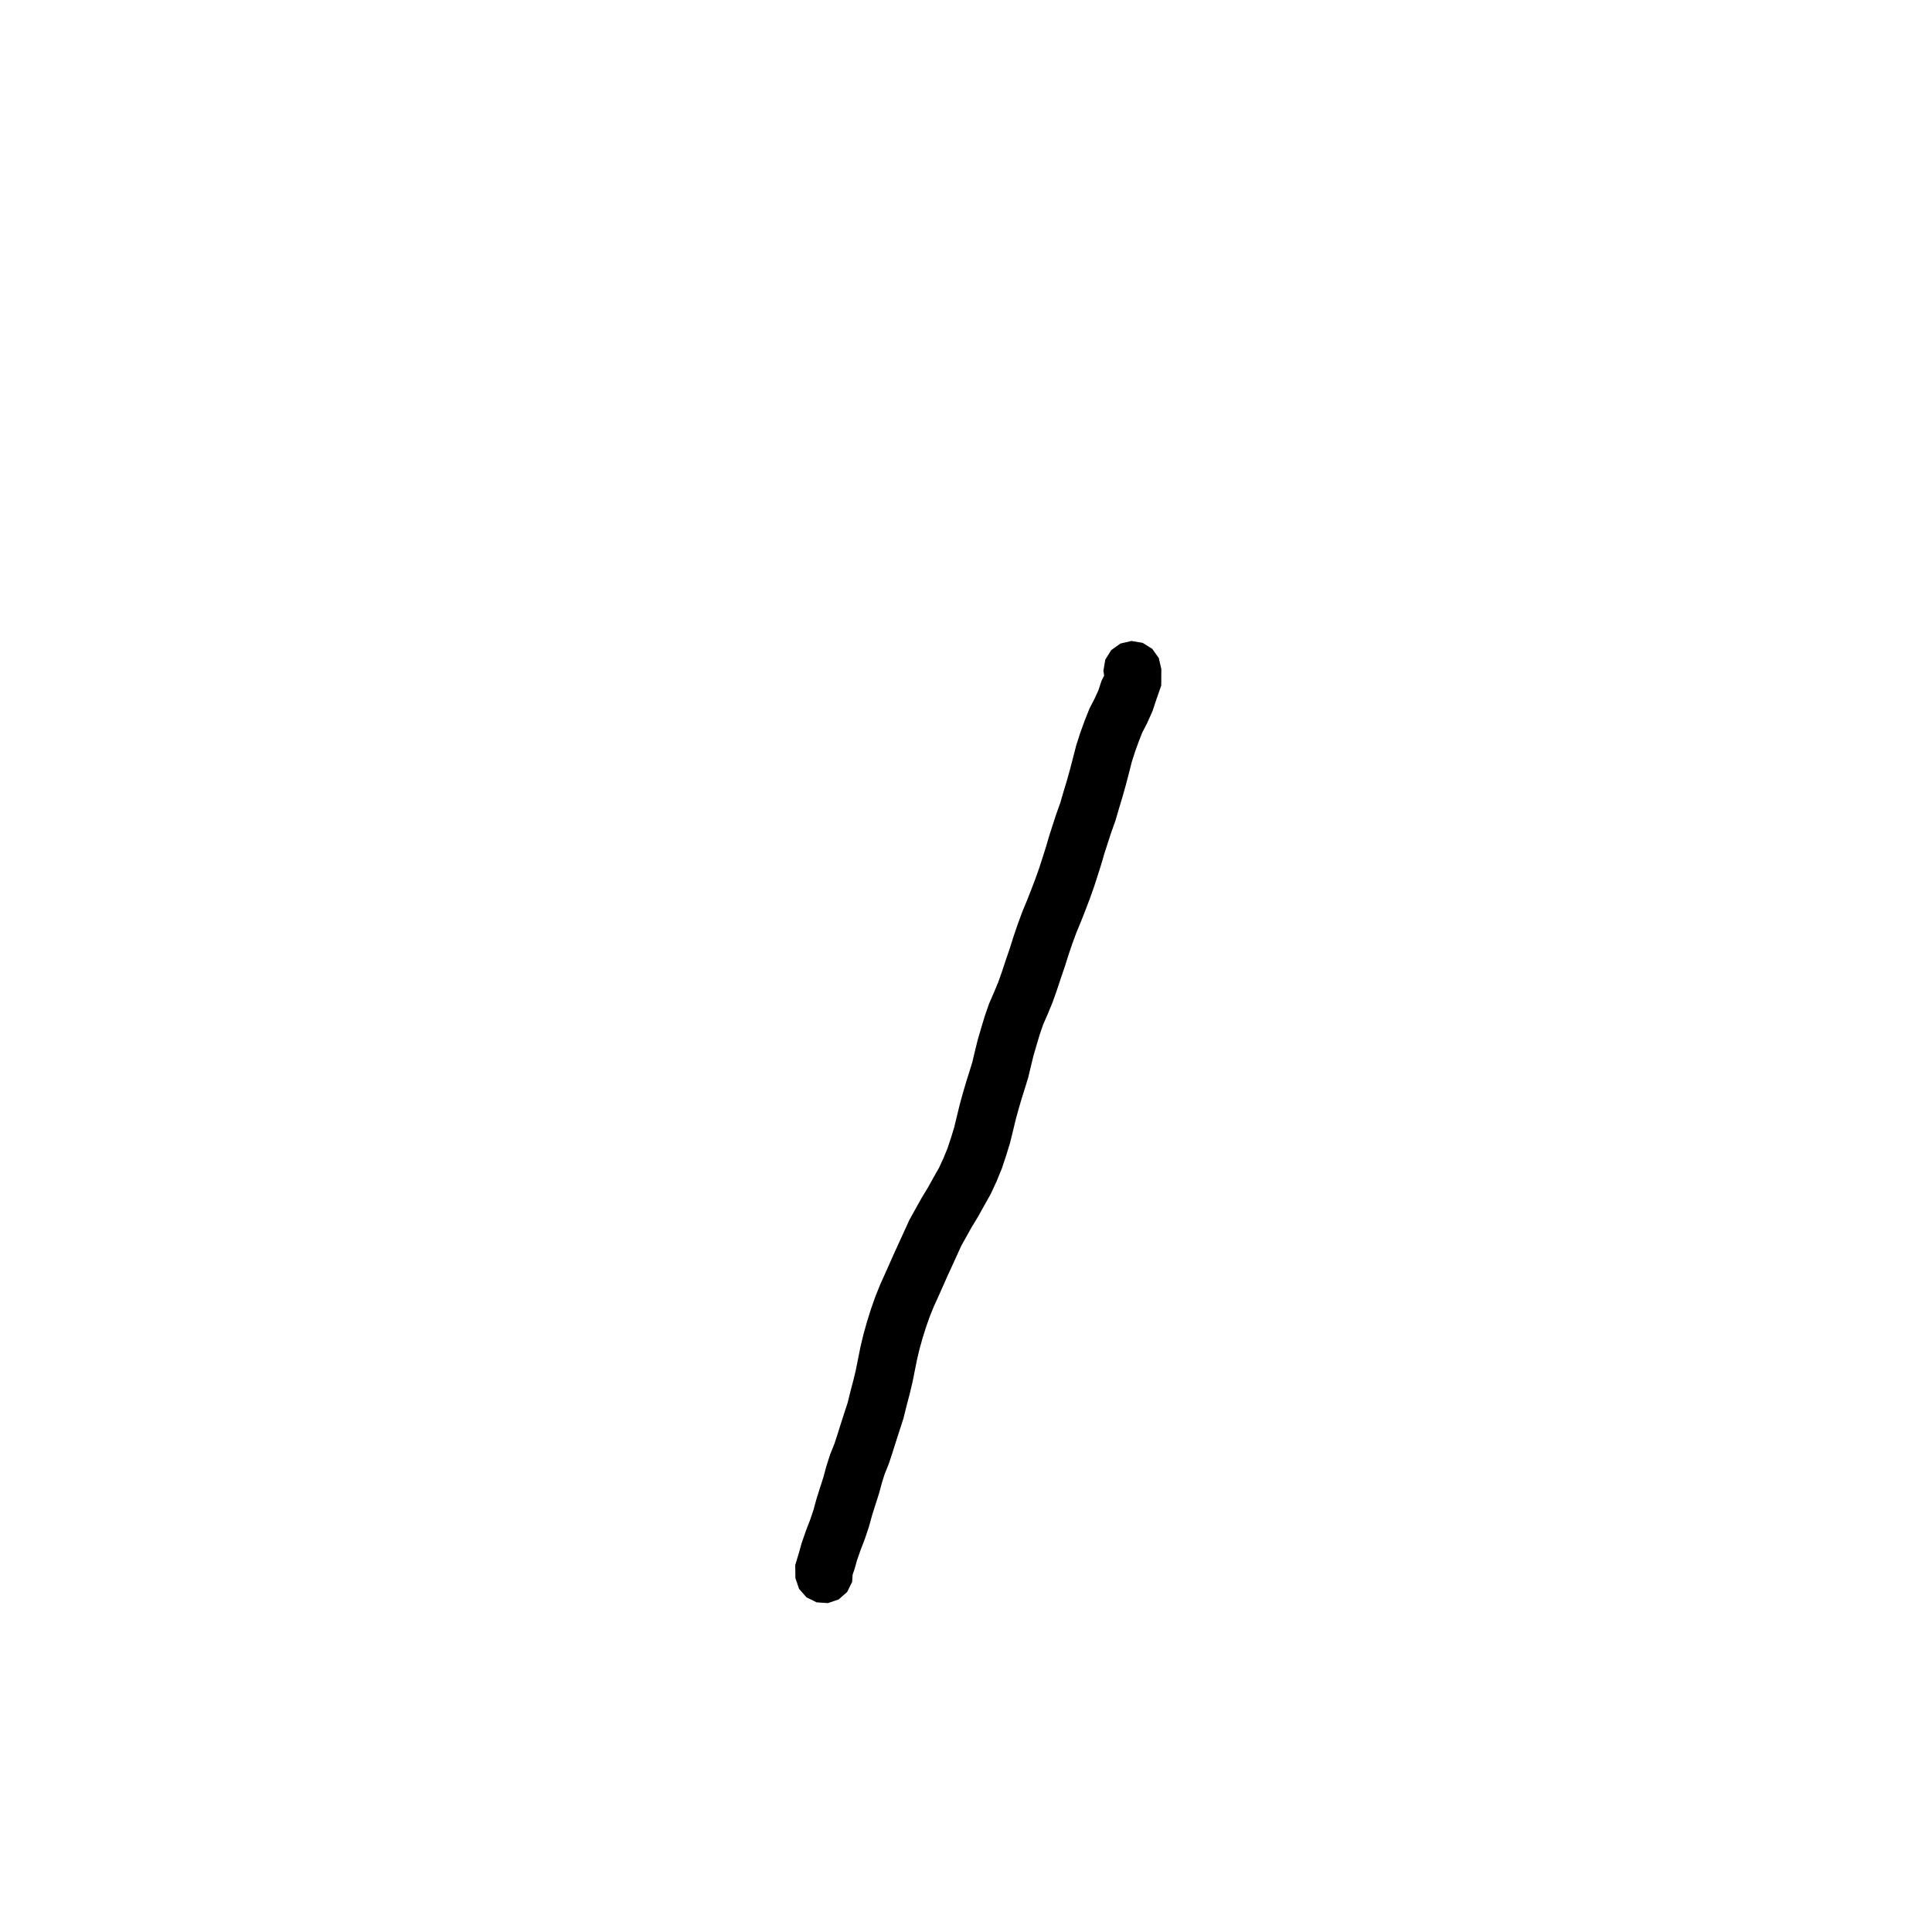
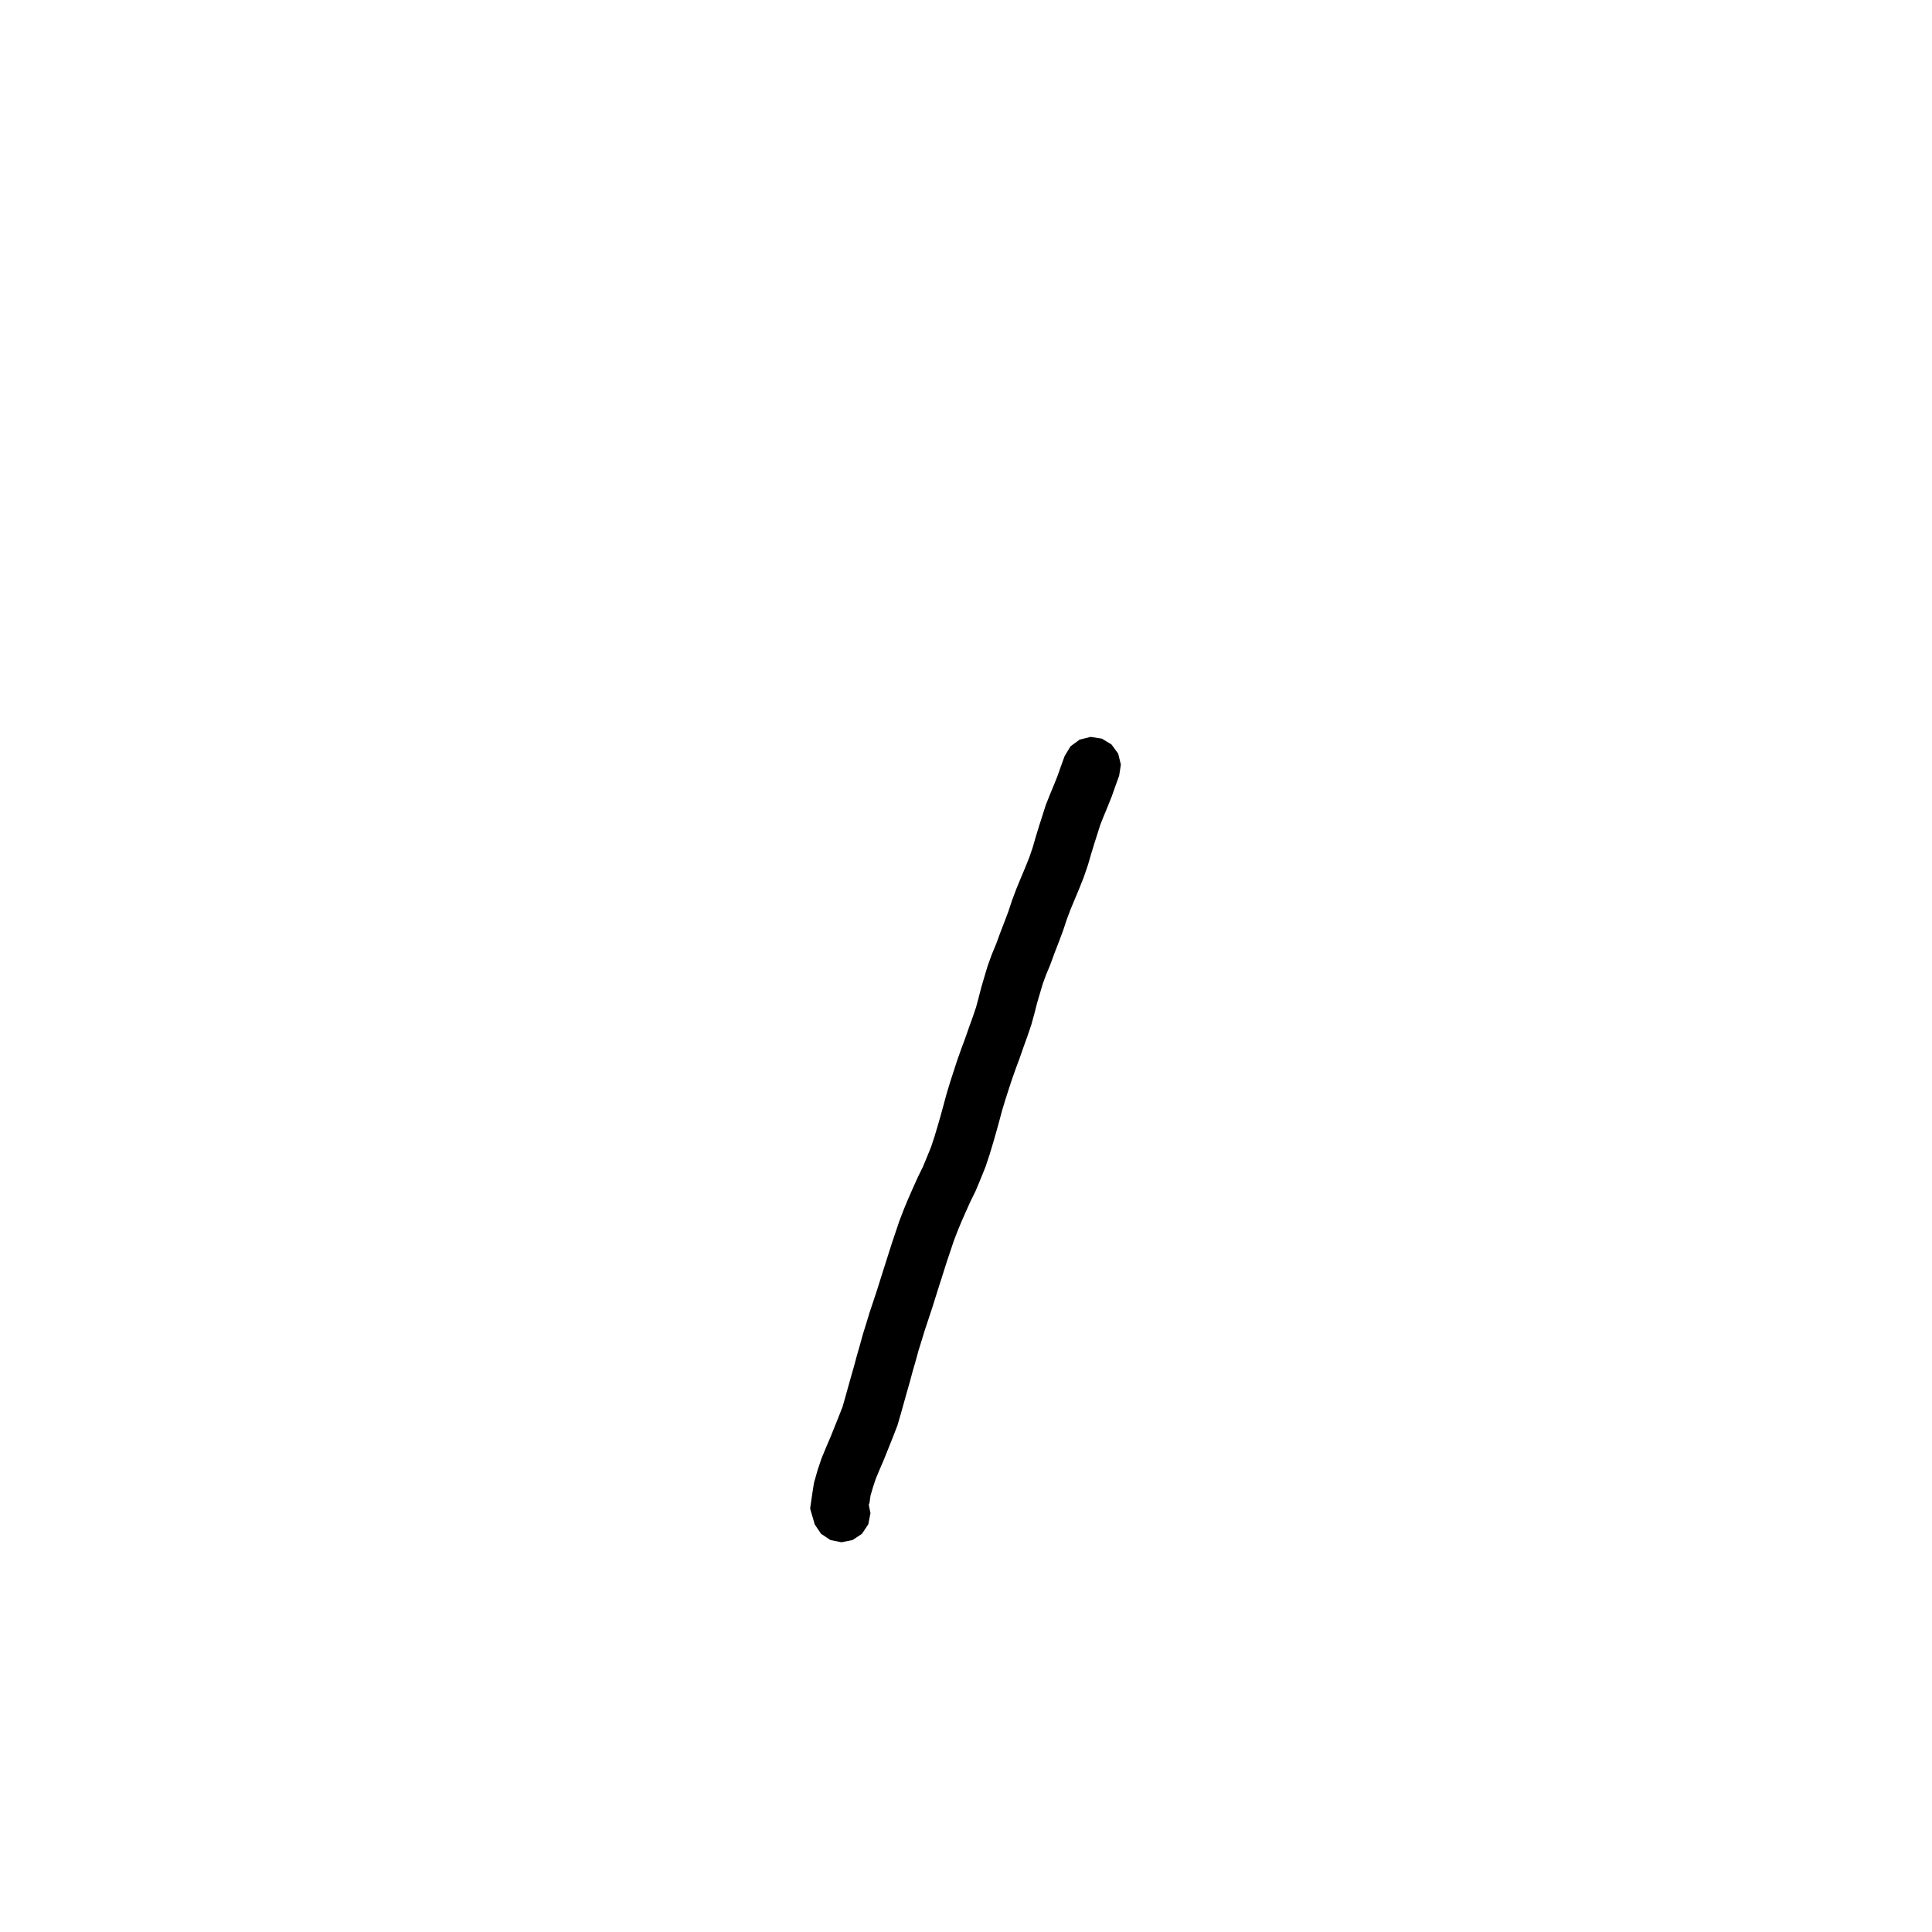
<svg xmlns="http://www.w3.org/2000/svg" viewBox="0 0 300 300" width="300" height="300">
-   <path d="M 171.335 104.165 L 171.449 104.908 L 171.044 105.71 L 170.563 107.182 L 170.017 108.383 L 169.162 110.053 L 168.408 111.951 L 167.732 113.82 L 167.112 115.75 L 166.616 117.681 L 166.15 119.471 L 165.65 121.257 L 165.119 123.013 L 164.629 124.699 L 164.023 126.382 L 163.462 128.111 L 162.903 129.836 L 162.42 131.496 L 161.887 133.181 L 161.357 134.814 L 160.782 136.44 L 160.151 138.09 L 159.501 139.75 L 158.782 141.48 L 158.043 143.473 L 157.394 145.386 L 156.813 147.22 L 156.178 149.079 L 155.588 150.866 L 155.031 152.445 L 154.374 154.03 L 153.589 155.833 L 152.885 157.867 L 152.33 159.72 L 151.806 161.519 L 151.358 163.336 L 150.985 164.921 L 150.554 166.314 L 150.037 167.957 L 149.535 169.666 L 149.028 171.506 L 148.578 173.365 L 148.163 175.073 L 147.677 176.647 L 147.129 178.312 L 146.508 179.822 L 145.818 181.322 L 144.987 182.785 L 144.066 184.443 L 143.11 186.012 L 142.17 187.701 L 141.231 189.389 L 140.392 191.224 L 139.677 192.788 L 138.919 194.44 L 138.19 196.08 L 137.479 197.679 L 136.714 199.37 L 135.923 201.33 L 135.25 203.25 L 134.639 205.194 L 134.089 207.153 L 133.631 209.065 L 133.254 210.915 L 132.91 212.654 L 132.524 214.28 L 132.049 216.073 L 131.632 217.781 L 131.126 219.332 L 130.567 221.069 L 130.047 222.719 L 129.566 224.196 L 128.899 225.85 L 128.292 227.766 L 127.847 229.416 L 127.352 230.951 L 126.799 232.692 L 126.33 234.411 L 125.833 235.899 L 125.169 237.624 L 124.493 239.573 L 124.066 241.084 L 123.481 243.04 L 123.512 245.047 L 124.074 246.71 L 125.23 248.032 L 126.804 248.811 L 128.556 248.928 L 130.219 248.365 L 131.541 247.21 L 132.32 245.636 L 132.437 243.884 L 132.318 244.744 L 132.69 243.659 L 133.071 242.298 L 133.621 240.717 L 134.303 238.942 L 134.943 237.021 L 135.431 235.24 L 135.925 233.691 L 136.478 231.966 L 136.93 230.295 L 137.37 228.891 L 138.019 227.284 L 138.615 225.472 L 139.142 223.801 L 139.69 222.099 L 140.29 220.239 L 140.77 218.298 L 141.253 216.472 L 141.704 214.568 L 142.078 212.688 L 142.419 211.009 L 142.798 209.421 L 143.265 207.76 L 143.791 206.085 L 144.344 204.506 L 144.99 202.906 L 145.689 201.366 L 146.415 199.735 L 147.121 198.144 L 147.859 196.536 L 148.58 194.96 L 149.266 193.444 L 150.032 192.081 L 150.888 190.54 L 151.845 188.968 L 152.838 187.186 L 153.832 185.418 L 154.758 183.419 L 155.572 181.43 L 156.25 179.386 L 156.841 177.46 L 157.324 175.489 L 157.742 173.758 L 158.192 172.128 L 158.647 170.576 L 159.147 168.989 L 159.673 167.272 L 160.107 165.447 L 160.497 163.854 L 160.96 162.272 L 161.452 160.626 L 161.975 159.1 L 162.655 157.553 L 163.434 155.669 L 164.104 153.777 L 164.71 151.946 L 165.361 150.035 L 165.946 148.19 L 166.524 146.484 L 167.16 144.768 L 167.847 143.118 L 168.544 141.338 L 169.228 139.548 L 169.88 137.705 L 170.457 135.927 L 171.031 134.113 L 171.505 132.483 L 172.023 130.887 L 172.539 129.296 L 173.189 127.479 L 173.746 125.576 L 174.292 123.772 L 174.839 121.819 L 175.33 119.93 L 175.761 118.242 L 176.248 116.732 L 176.828 115.131 L 177.36 113.769 L 178.121 112.298 L 178.95 110.448 L 179.516 108.749 L 180.317 106.441 L 180.331 103.893 L 179.937 102.182 L 178.917 100.752 L 177.429 99.821 L 175.697 99.531 L 173.986 99.926 L 172.556 100.945 L 171.626 102.434 Z" fill="black" fill-rule="nonzero" />
+   <path d="M 165.323 117.384 L 164.718 119.048 L 164.204 120.508 L 163.649 121.892 L 163.035 123.376 L 162.382 125.022 L 161.854 126.679 L 161.354 128.241 L 160.827 129.961 L 160.355 131.596 L 159.843 133.094 L 159.225 134.643 L 158.533 136.291 L 157.828 138 L 157.157 139.784 L 156.59 141.501 L 155.969 143.149 L 155.304 144.874 L 154.695 146.543 L 154.006 148.205 L 153.359 149.996 L 152.853 151.685 L 152.35 153.401 L 151.935 155.028 L 151.55 156.442 L 151.052 157.906 L 150.46 159.549 L 149.899 161.159 L 149.258 162.886 L 148.617 164.702 L 148.042 166.454 L 147.488 168.181 L 146.948 169.974 L 146.5 171.643 L 146.062 173.235 L 145.582 174.904 L 145.101 176.507 L 144.584 178.076 L 143.942 179.654 L 143.302 181.198 L 142.537 182.754 L 141.767 184.465 L 141.053 186.081 L 140.351 187.771 L 139.654 189.59 L 139.054 191.37 L 138.458 193.143 L 137.879 194.97 L 137.311 196.751 L 136.754 198.512 L 136.209 200.249 L 135.638 201.975 L 135.055 203.726 L 134.517 205.477 L 133.975 207.231 L 133.499 208.962 L 133.032 210.577 L 132.611 212.152 L 132.155 213.741 L 131.701 215.36 L 131.258 216.956 L 130.832 218.444 L 130.25 219.928 L 129.601 221.55 L 128.949 223.173 L 128.27 224.751 L 127.557 226.482 L 126.951 228.294 L 126.396 230.253 L 126.143 231.847 L 125.796 234.253 L 126.512 236.71 L 127.491 238.168 L 128.952 239.141 L 130.675 239.48 L 132.396 239.134 L 133.855 238.156 L 134.827 236.694 L 135.166 234.971 L 134.821 233.25 L 134.79 233.912 L 135.011 233.387 L 135.177 232.229 L 135.548 230.957 L 135.989 229.629 L 136.563 228.249 L 137.26 226.626 L 137.954 224.899 L 138.621 223.231 L 139.355 221.335 L 139.916 219.413 L 140.37 217.779 L 140.814 216.197 L 141.285 214.555 L 141.702 212.99 L 142.162 211.404 L 142.614 209.755 L 143.118 208.129 L 143.627 206.47 L 144.18 204.811 L 144.776 203.008 L 145.338 201.215 L 145.888 199.477 L 146.456 197.698 L 147.014 195.935 L 147.585 194.238 L 148.122 192.638 L 148.71 191.107 L 149.325 189.626 L 149.986 188.131 L 150.682 186.582 L 151.502 184.908 L 152.268 183.072 L 153.032 181.18 L 153.682 179.219 L 154.217 177.442 L 154.725 175.672 L 155.185 174.004 L 155.603 172.442 L 156.081 170.855 L 156.603 169.232 L 157.136 167.604 L 157.721 165.95 L 158.367 164.207 L 158.942 162.557 L 159.546 160.879 L 160.154 159.083 L 160.637 157.326 L 161.029 155.783 L 161.484 154.238 L 161.905 152.817 L 162.394 151.467 L 163.082 149.808 L 163.729 148.038 L 164.38 146.353 L 165.075 144.501 L 165.645 142.778 L 166.2 141.302 L 166.842 139.75 L 167.555 138.049 L 168.283 136.217 L 168.937 134.306 L 169.453 132.53 L 169.943 130.93 L 170.43 129.412 L 170.859 128.047 L 171.373 126.762 L 171.985 125.285 L 172.627 123.677 L 173.19 122.086 L 173.781 120.46 L 174.048 118.724 L 173.63 117.019 L 172.592 115.603 L 171.09 114.693 L 169.355 114.426 L 167.649 114.844 L 166.234 115.883 Z" fill="black" fill-rule="nonzero" />
</svg>
